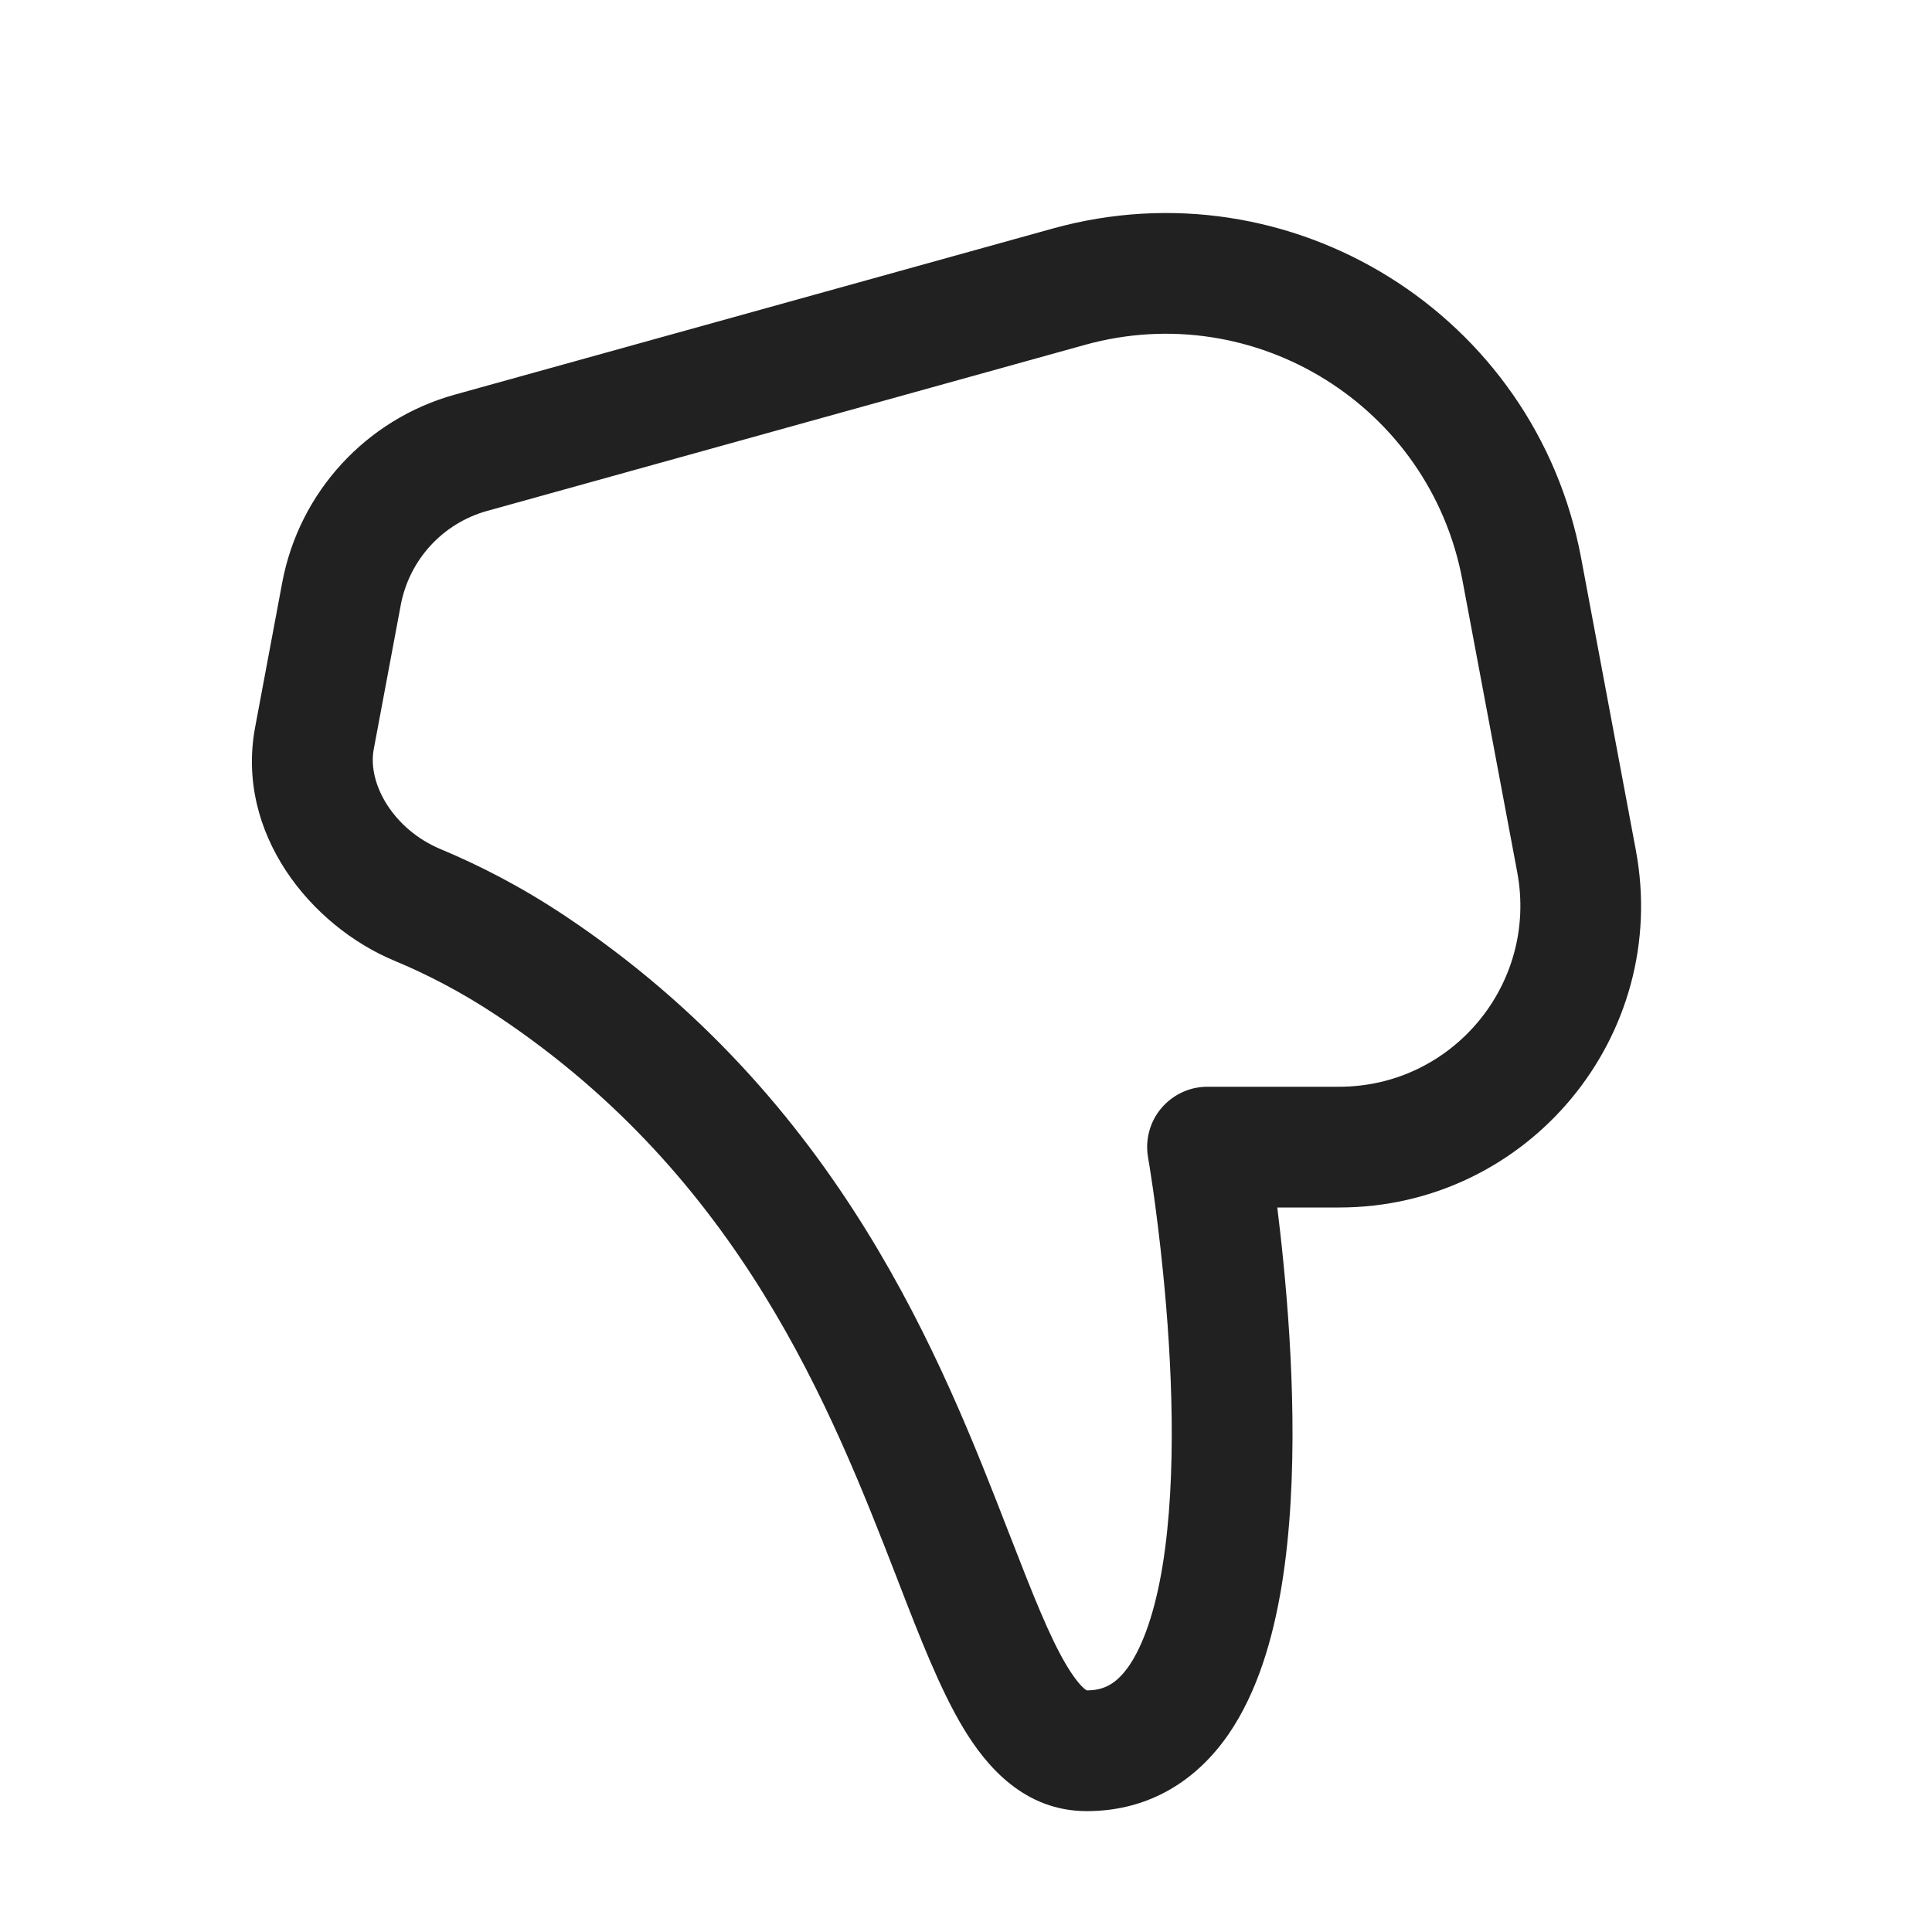
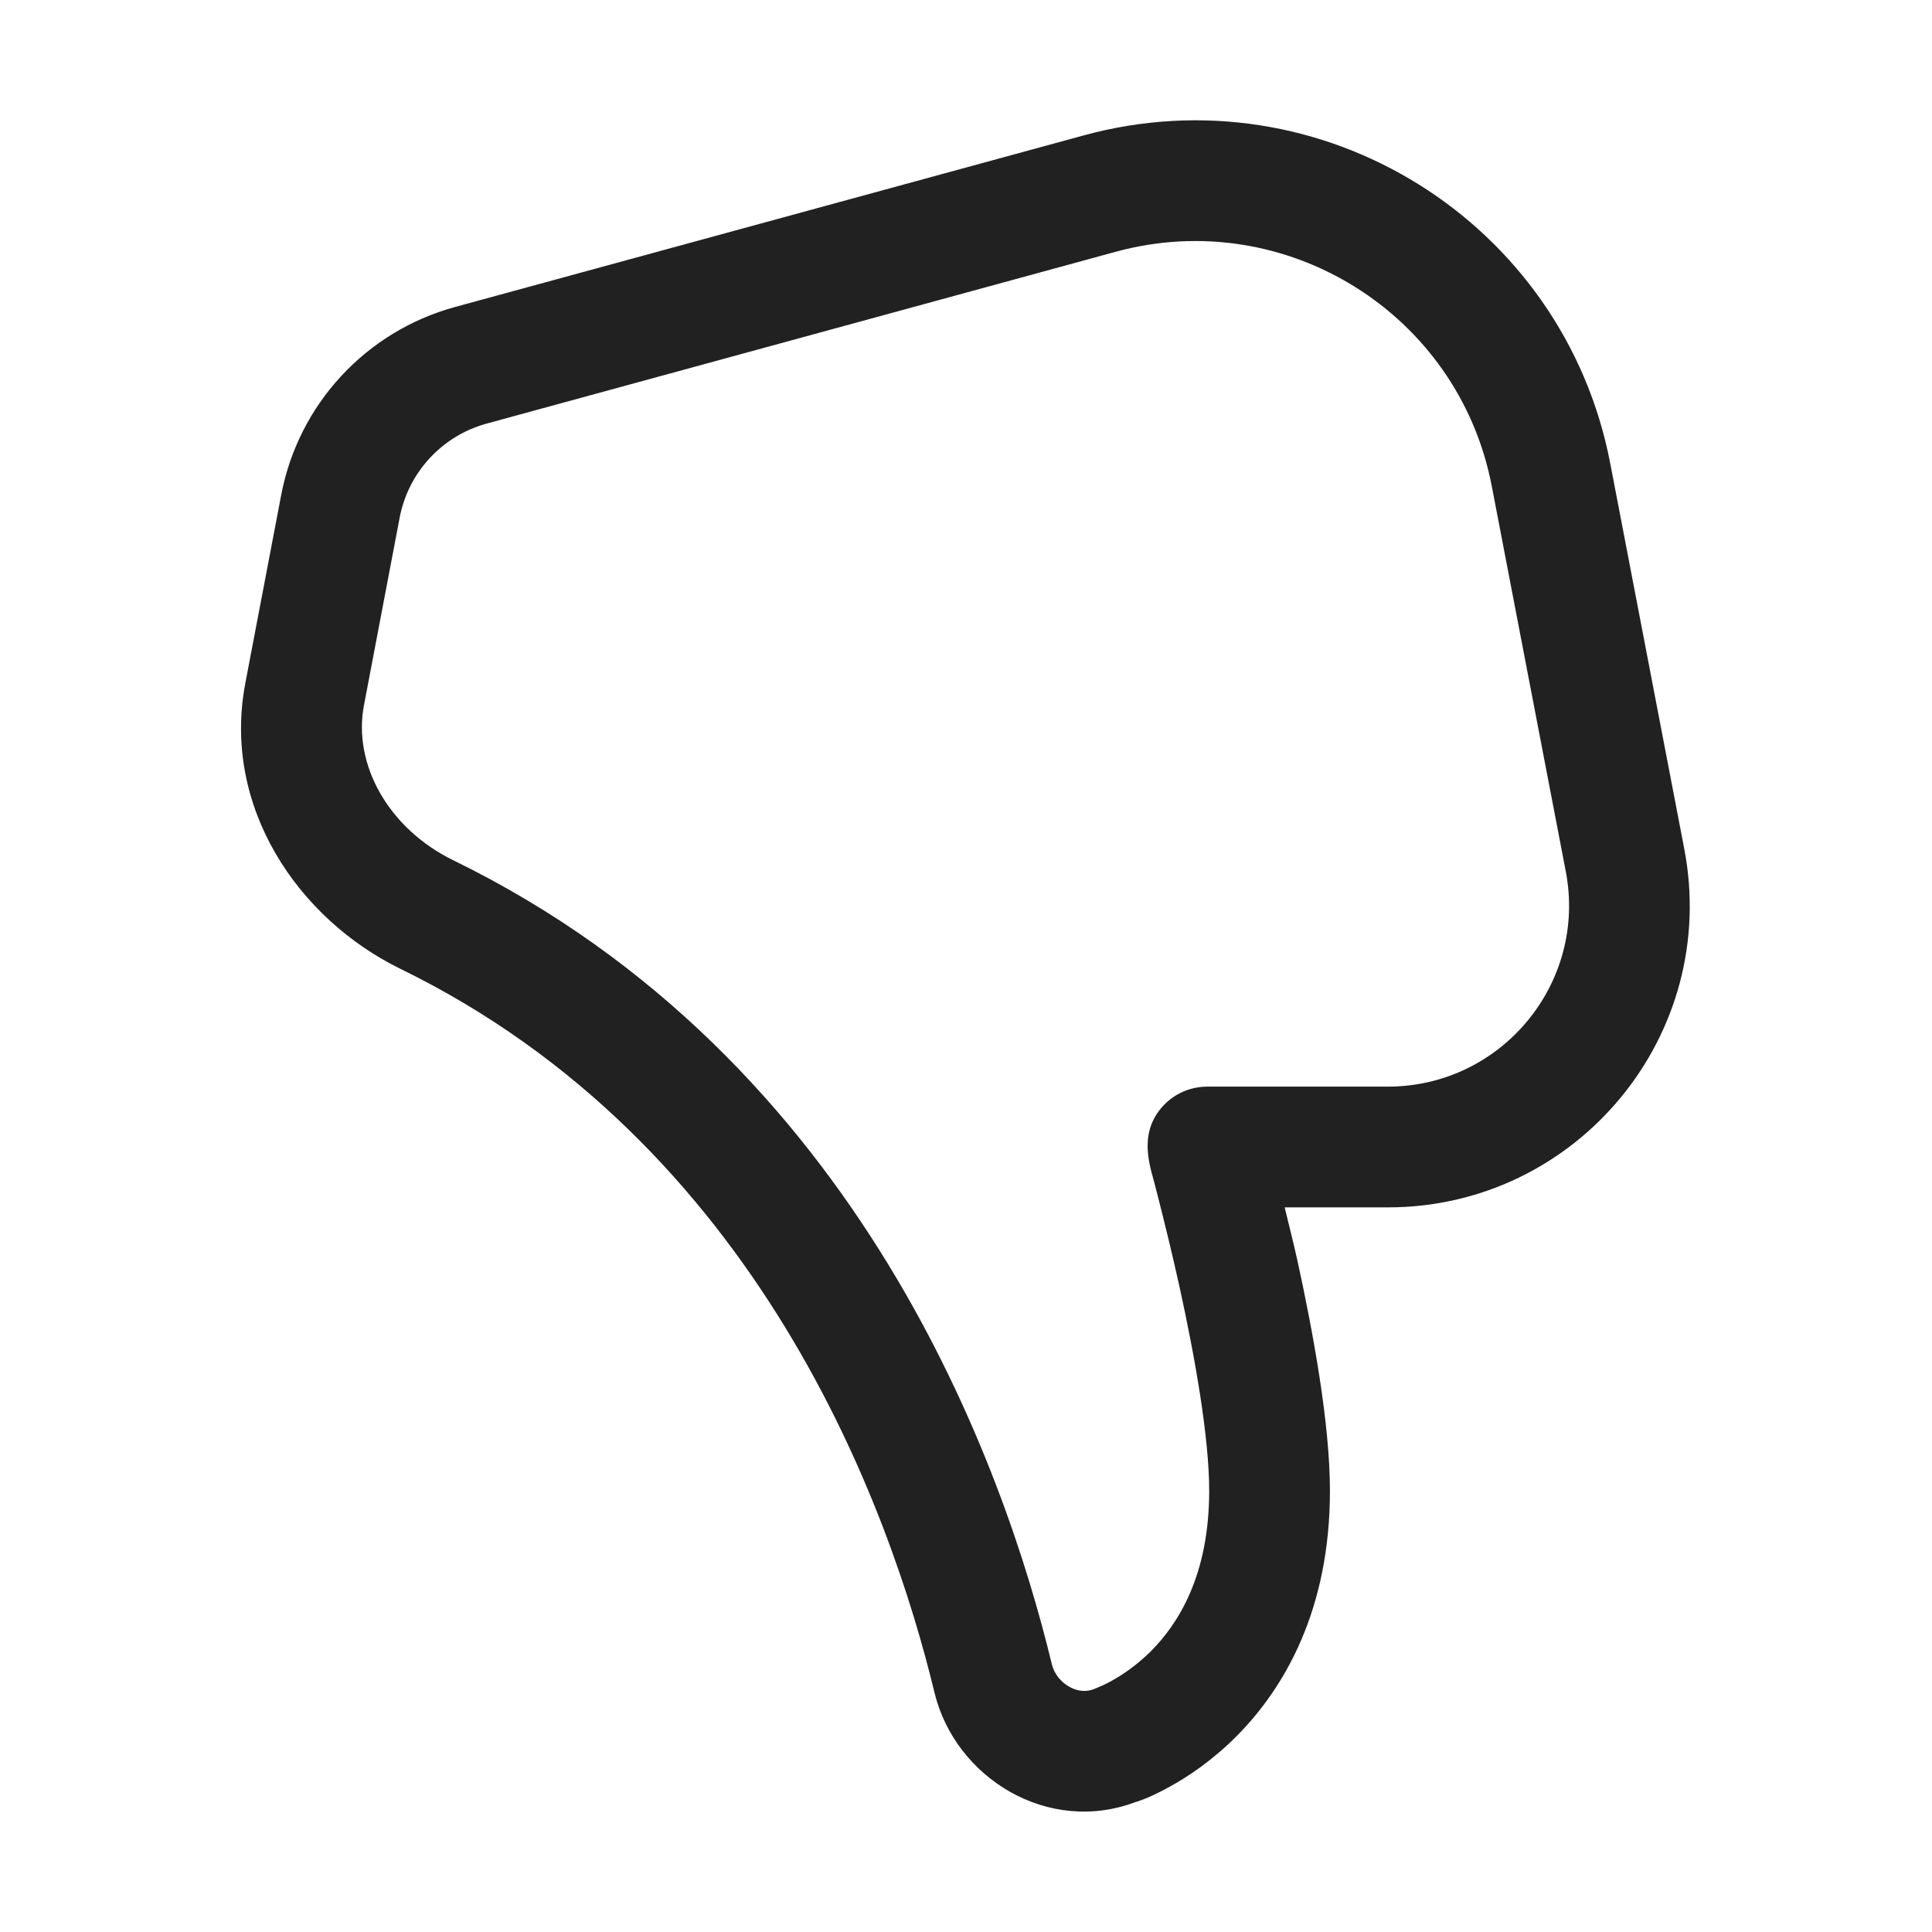
<svg xmlns="http://www.w3.org/2000/svg" width="16" height="16" viewBox="0 0 16 16" fill="none">
-   <path d="M10.578 10C10.594 10.133 10.612 10.285 10.628 10.45C10.702 11.189 10.759 12.243 10.615 13.127C10.543 13.567 10.414 14.014 10.173 14.364C9.916 14.736 9.526 14.999 9 14.999C8.484 14.999 8.169 14.63 7.976 14.308C7.784 13.988 7.615 13.553 7.443 13.108L7.43 13.074C6.883 11.664 6.135 9.757 4.123 8.416C3.816 8.211 3.525 8.064 3.27 7.958C2.573 7.669 1.948 6.901 2.113 6.022L2.337 4.826C2.477 4.076 3.032 3.472 3.767 3.268L8.717 1.893C10.693 1.344 12.716 2.604 13.094 4.62L13.547 7.039C13.836 8.577 12.656 10 11.09 10H10.578ZM12.111 4.804C11.841 3.364 10.396 2.464 8.985 2.856L4.035 4.231C3.667 4.333 3.39 4.635 3.319 5.01L3.095 6.206C3.042 6.489 3.257 6.87 3.653 7.034C3.962 7.163 4.312 7.34 4.678 7.584C6.965 9.108 7.806 11.28 8.354 12.692L8.362 12.712C8.552 13.201 8.691 13.556 8.834 13.794C8.903 13.909 8.954 13.964 8.985 13.989C8.993 13.995 8.999 13.998 9.001 13.999C9.143 13.999 9.246 13.945 9.35 13.796C9.468 13.623 9.566 13.345 9.628 12.966C9.75 12.215 9.705 11.269 9.633 10.549C9.605 10.264 9.573 10.021 9.549 9.85C9.536 9.765 9.526 9.698 9.519 9.652L9.51 9.601L9.508 9.589L9.508 9.586C9.482 9.441 9.522 9.291 9.617 9.178C9.669 9.117 9.734 9.069 9.806 9.039C9.866 9.013 9.933 9 10 9H11.09C12.03 9 12.738 8.146 12.565 7.223L12.111 4.804Z" fill="#212121" />
+   <path d="M8.976 1.121C10.942 0.584 12.95 1.835 13.335 3.836L13.948 7.028C14.245 8.569 13.063 9.999 11.493 9.999H10.639C10.671 10.133 10.71 10.282 10.745 10.441C10.873 11.027 11.014 11.787 11.014 12.346C11.014 13.328 10.64 13.978 10.238 14.381C10.041 14.578 9.844 14.71 9.694 14.793C9.618 14.835 9.554 14.866 9.505 14.887C9.469 14.902 9.441 14.912 9.424 14.918C9.422 14.919 9.419 14.921 9.417 14.921L9.413 14.922L9.412 14.923L9.411 14.921C8.683 15.202 7.91 14.725 7.739 14.017C7.369 12.486 6.28 9.47 3.317 8.024C2.468 7.609 1.836 6.682 2.032 5.656L2.329 4.098C2.472 3.348 3.03 2.745 3.766 2.543L8.976 1.121ZM12.354 4.025C12.079 2.595 10.644 1.702 9.24 2.085L4.03 3.508C3.661 3.609 3.382 3.911 3.31 4.286L3.014 5.842C2.921 6.331 3.218 6.863 3.755 7.125C7.132 8.773 8.322 12.17 8.711 13.783C8.73 13.861 8.785 13.931 8.859 13.971C8.931 14.01 9.002 14.012 9.06 13.988C9.111 13.968 9.16 13.946 9.208 13.919C9.294 13.871 9.412 13.793 9.531 13.675C9.758 13.447 10.014 13.046 10.014 12.346C10.014 11.906 9.897 11.242 9.768 10.656C9.705 10.37 9.641 10.113 9.594 9.928C9.571 9.836 9.551 9.761 9.537 9.71C9.49 9.534 9.48 9.354 9.6 9.197C9.694 9.072 9.842 8.999 9.998 8.999H11.493C12.435 8.999 13.145 8.141 12.967 7.216L12.354 4.025Z" fill="#212121" />
</svg>
